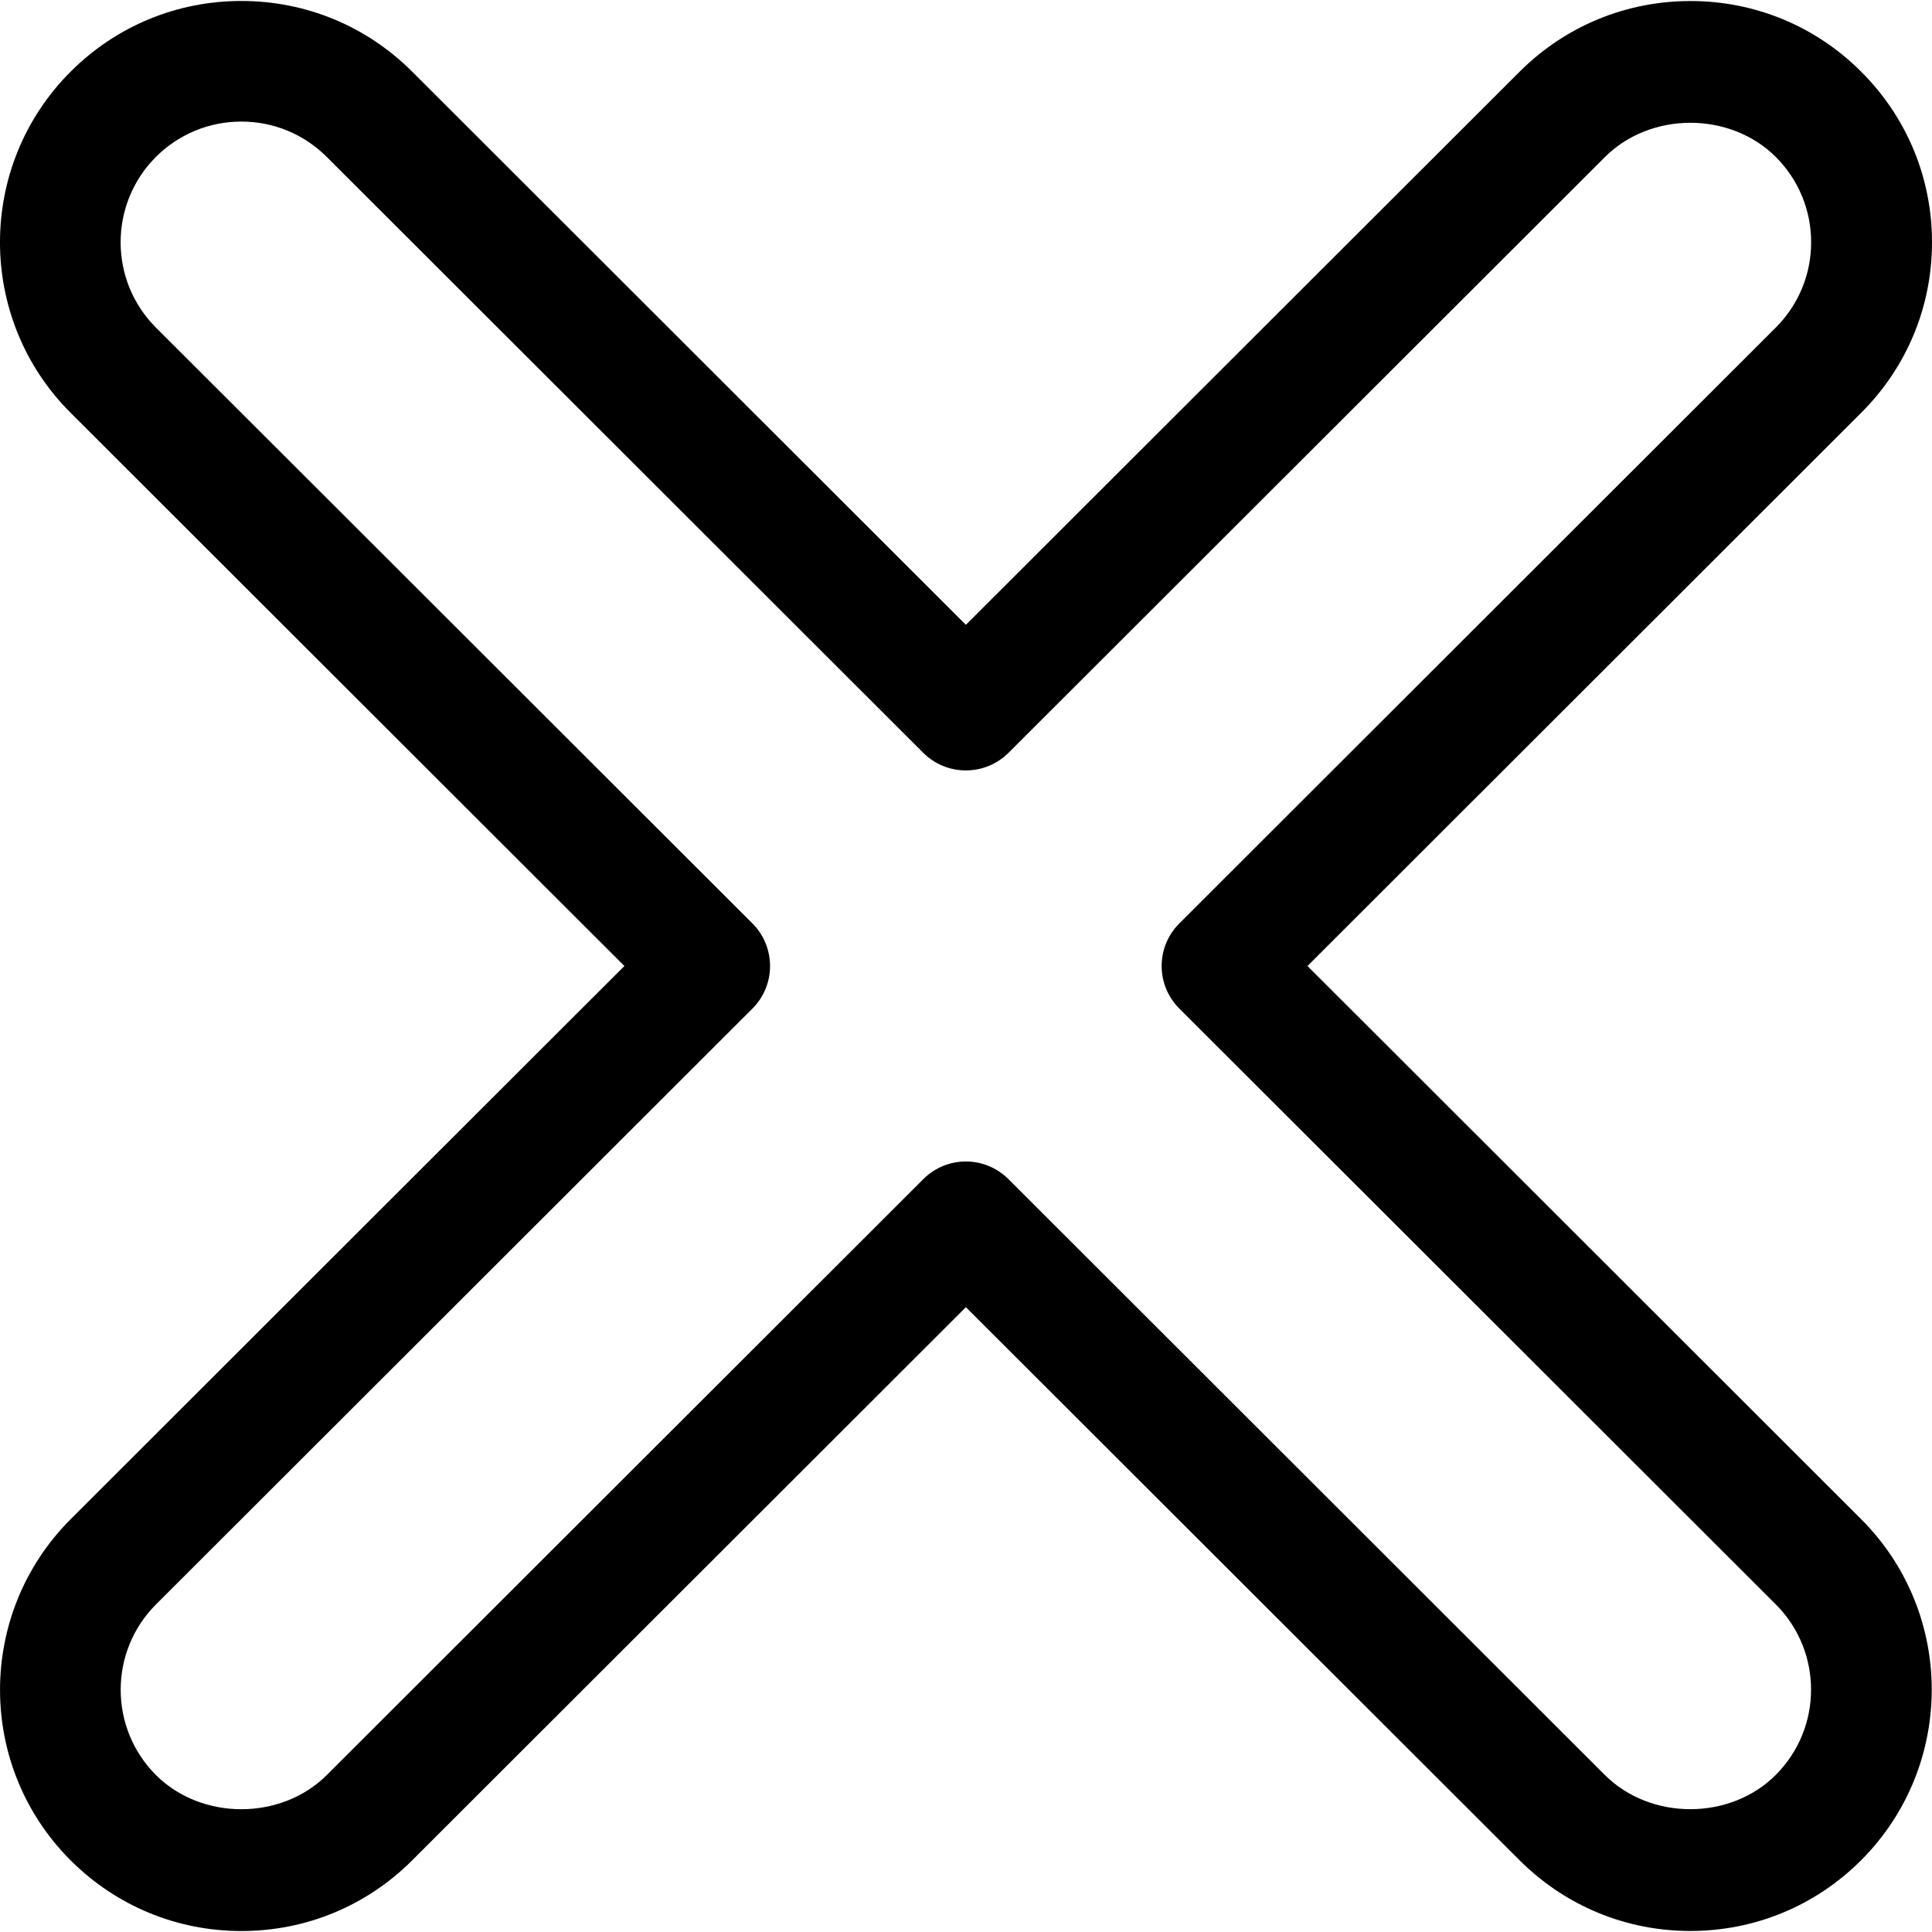
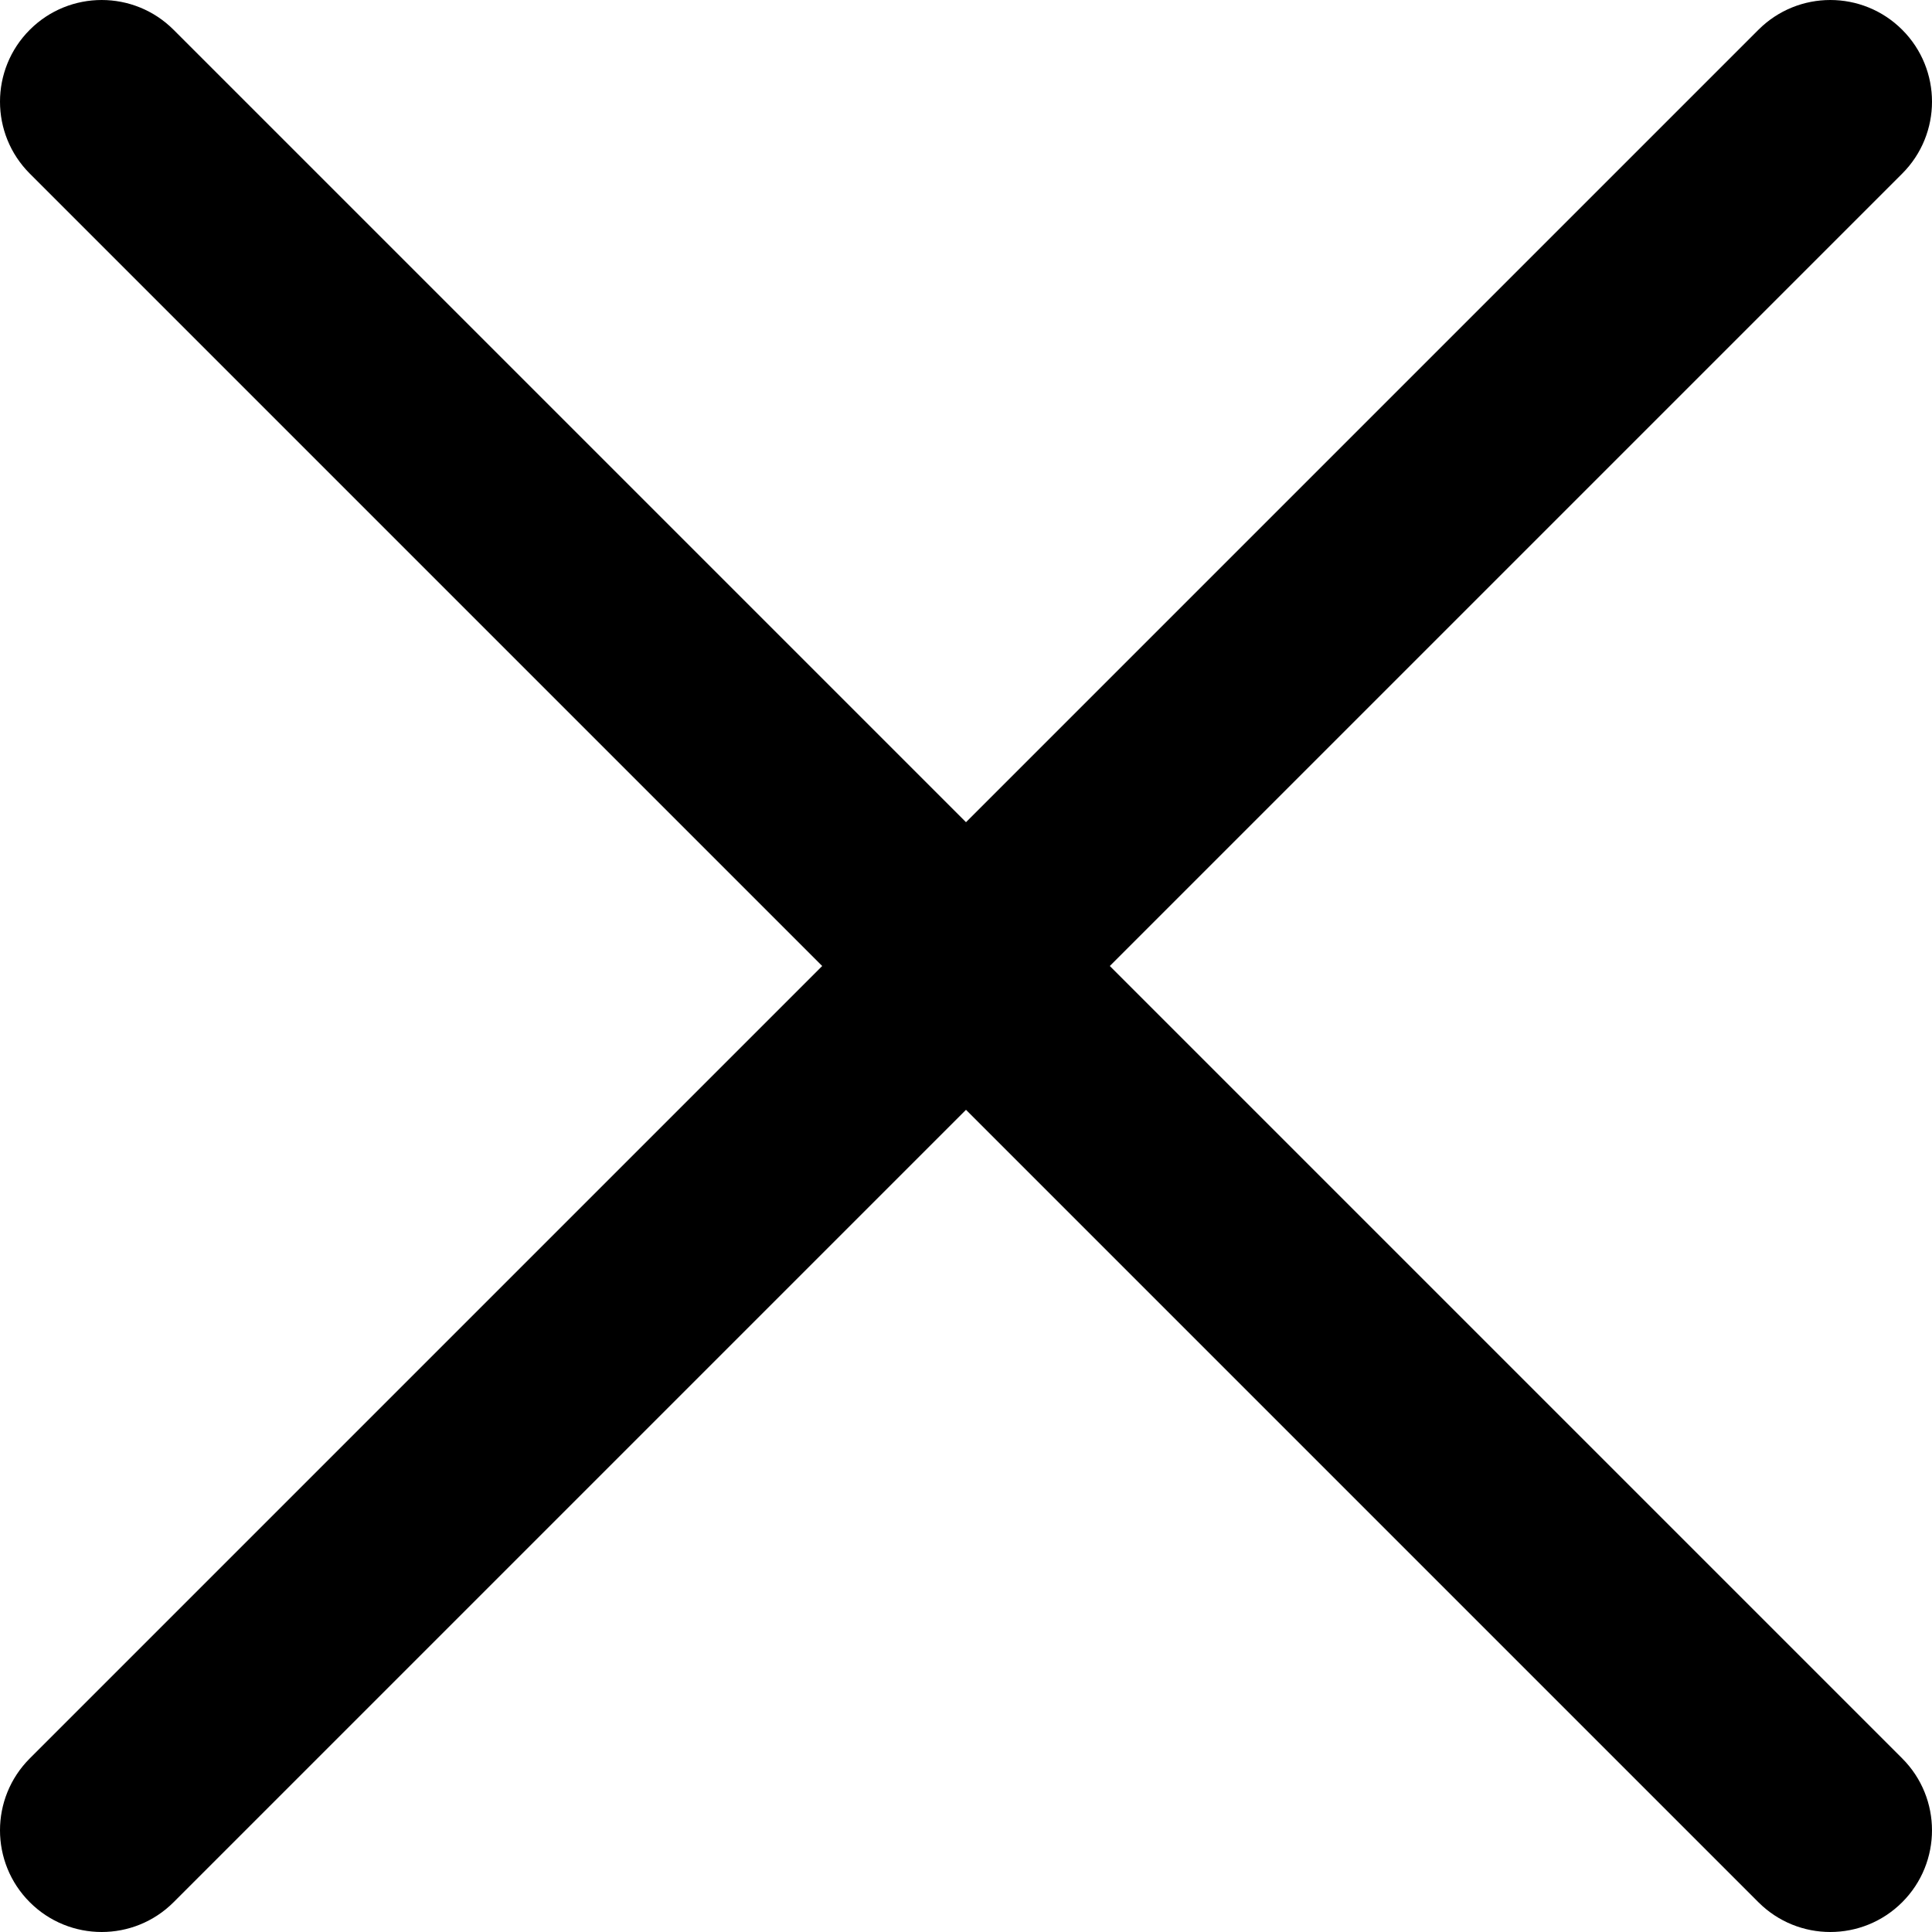
- <svg xmlns="http://www.w3.org/2000/svg" version="1.1" id="Capa_1" x="0px" y="0px" width="32.034px" height="32.033px" viewBox="0 0 32.034 32.033" style="enable-background:new 0 0 32.034 32.033;" xml:space="preserve">
+ <svg xmlns="http://www.w3.org/2000/svg" version="1.1" id="Layer_1" x="0px" y="0px" viewBox="0 0 512.001 512.001" style="enable-background:new 0 0 512.001 512.001;" xml:space="preserve">
  <g>
-     <g id="Close">
-       <g>
-         <path d="M21.679,16.017l9.18-9.172c0.758-0.755,1.175-1.76,1.175-2.828s-0.417-2.073-1.175-2.829     c-0.754-0.755-1.762-1.171-2.83-1.171c-1.069,0-2.075,0.416-2.832,1.171l-9.182,9.172L6.834,1.188     C6.078,0.432,5.072,0.016,4.001,0.016c-1.068,0-2.074,0.416-2.83,1.172c-1.561,1.56-1.562,4.097,0,5.657l9.182,9.172     l-9.181,9.172c-1.562,1.562-1.562,4.099,0,5.658c0.756,0.755,1.762,1.171,2.831,1.171s2.075-0.416,2.831-1.172l9.181-9.172     l9.181,9.171c0.757,0.755,1.762,1.172,2.83,1.172c1.07,0,2.076-0.416,2.832-1.172c1.562-1.562,1.562-4.099,0-5.657L21.679,16.017     z M29.442,29.431c-0.756,0.755-2.074,0.756-2.832,0l-9.887-9.878c-0.392-0.393-1.025-0.393-1.416,0l-9.889,9.879     c-0.757,0.755-2.075,0.755-2.832,0c-0.78-0.78-0.78-2.049,0-2.829l9.889-9.879c0.188-0.188,0.293-0.44,0.293-0.707     c0-0.265-0.105-0.52-0.293-0.707l-9.89-9.879c-0.78-0.78-0.78-2.049,0-2.829c0.379-0.378,0.882-0.586,1.416-0.586     c0.536,0,1.038,0.208,1.417,0.586l9.889,9.879c0.391,0.391,1.024,0.391,1.416,0l9.889-9.878c0.757-0.756,2.074-0.756,2.832-0.001     c0.377,0.378,0.586,0.881,0.586,1.415s-0.209,1.036-0.586,1.414l-9.889,9.879c-0.392,0.391-0.392,1.022,0,1.414l9.889,9.878     C30.224,27.382,30.224,28.65,29.442,29.431z" />
-       </g>
+     <g>
+       <path d="M294.111,256.001L504.109,46.003c10.523-10.524,10.523-27.586,0-38.109c-10.524-10.524-27.587-10.524-38.11,0L256,217.892    L46.002,7.894c-10.524-10.524-27.586-10.524-38.109,0s-10.524,27.586,0,38.109l209.998,209.998L7.893,465.999    c-10.524,10.524-10.524,27.586,0,38.109c10.524,10.524,27.586,10.523,38.109,0L256,294.11l209.997,209.998    c10.524,10.524,27.587,10.523,38.11,0c10.523-10.524,10.523-27.586,0-38.109L294.111,256.001z" />
    </g>
  </g>
  <g>
</g>
  <g>
</g>
  <g>
</g>
  <g>
</g>
  <g>
</g>
  <g>
</g>
  <g>
</g>
  <g>
</g>
  <g>
</g>
  <g>
</g>
  <g>
</g>
  <g>
</g>
  <g>
</g>
  <g>
</g>
  <g>
</g>
</svg>
